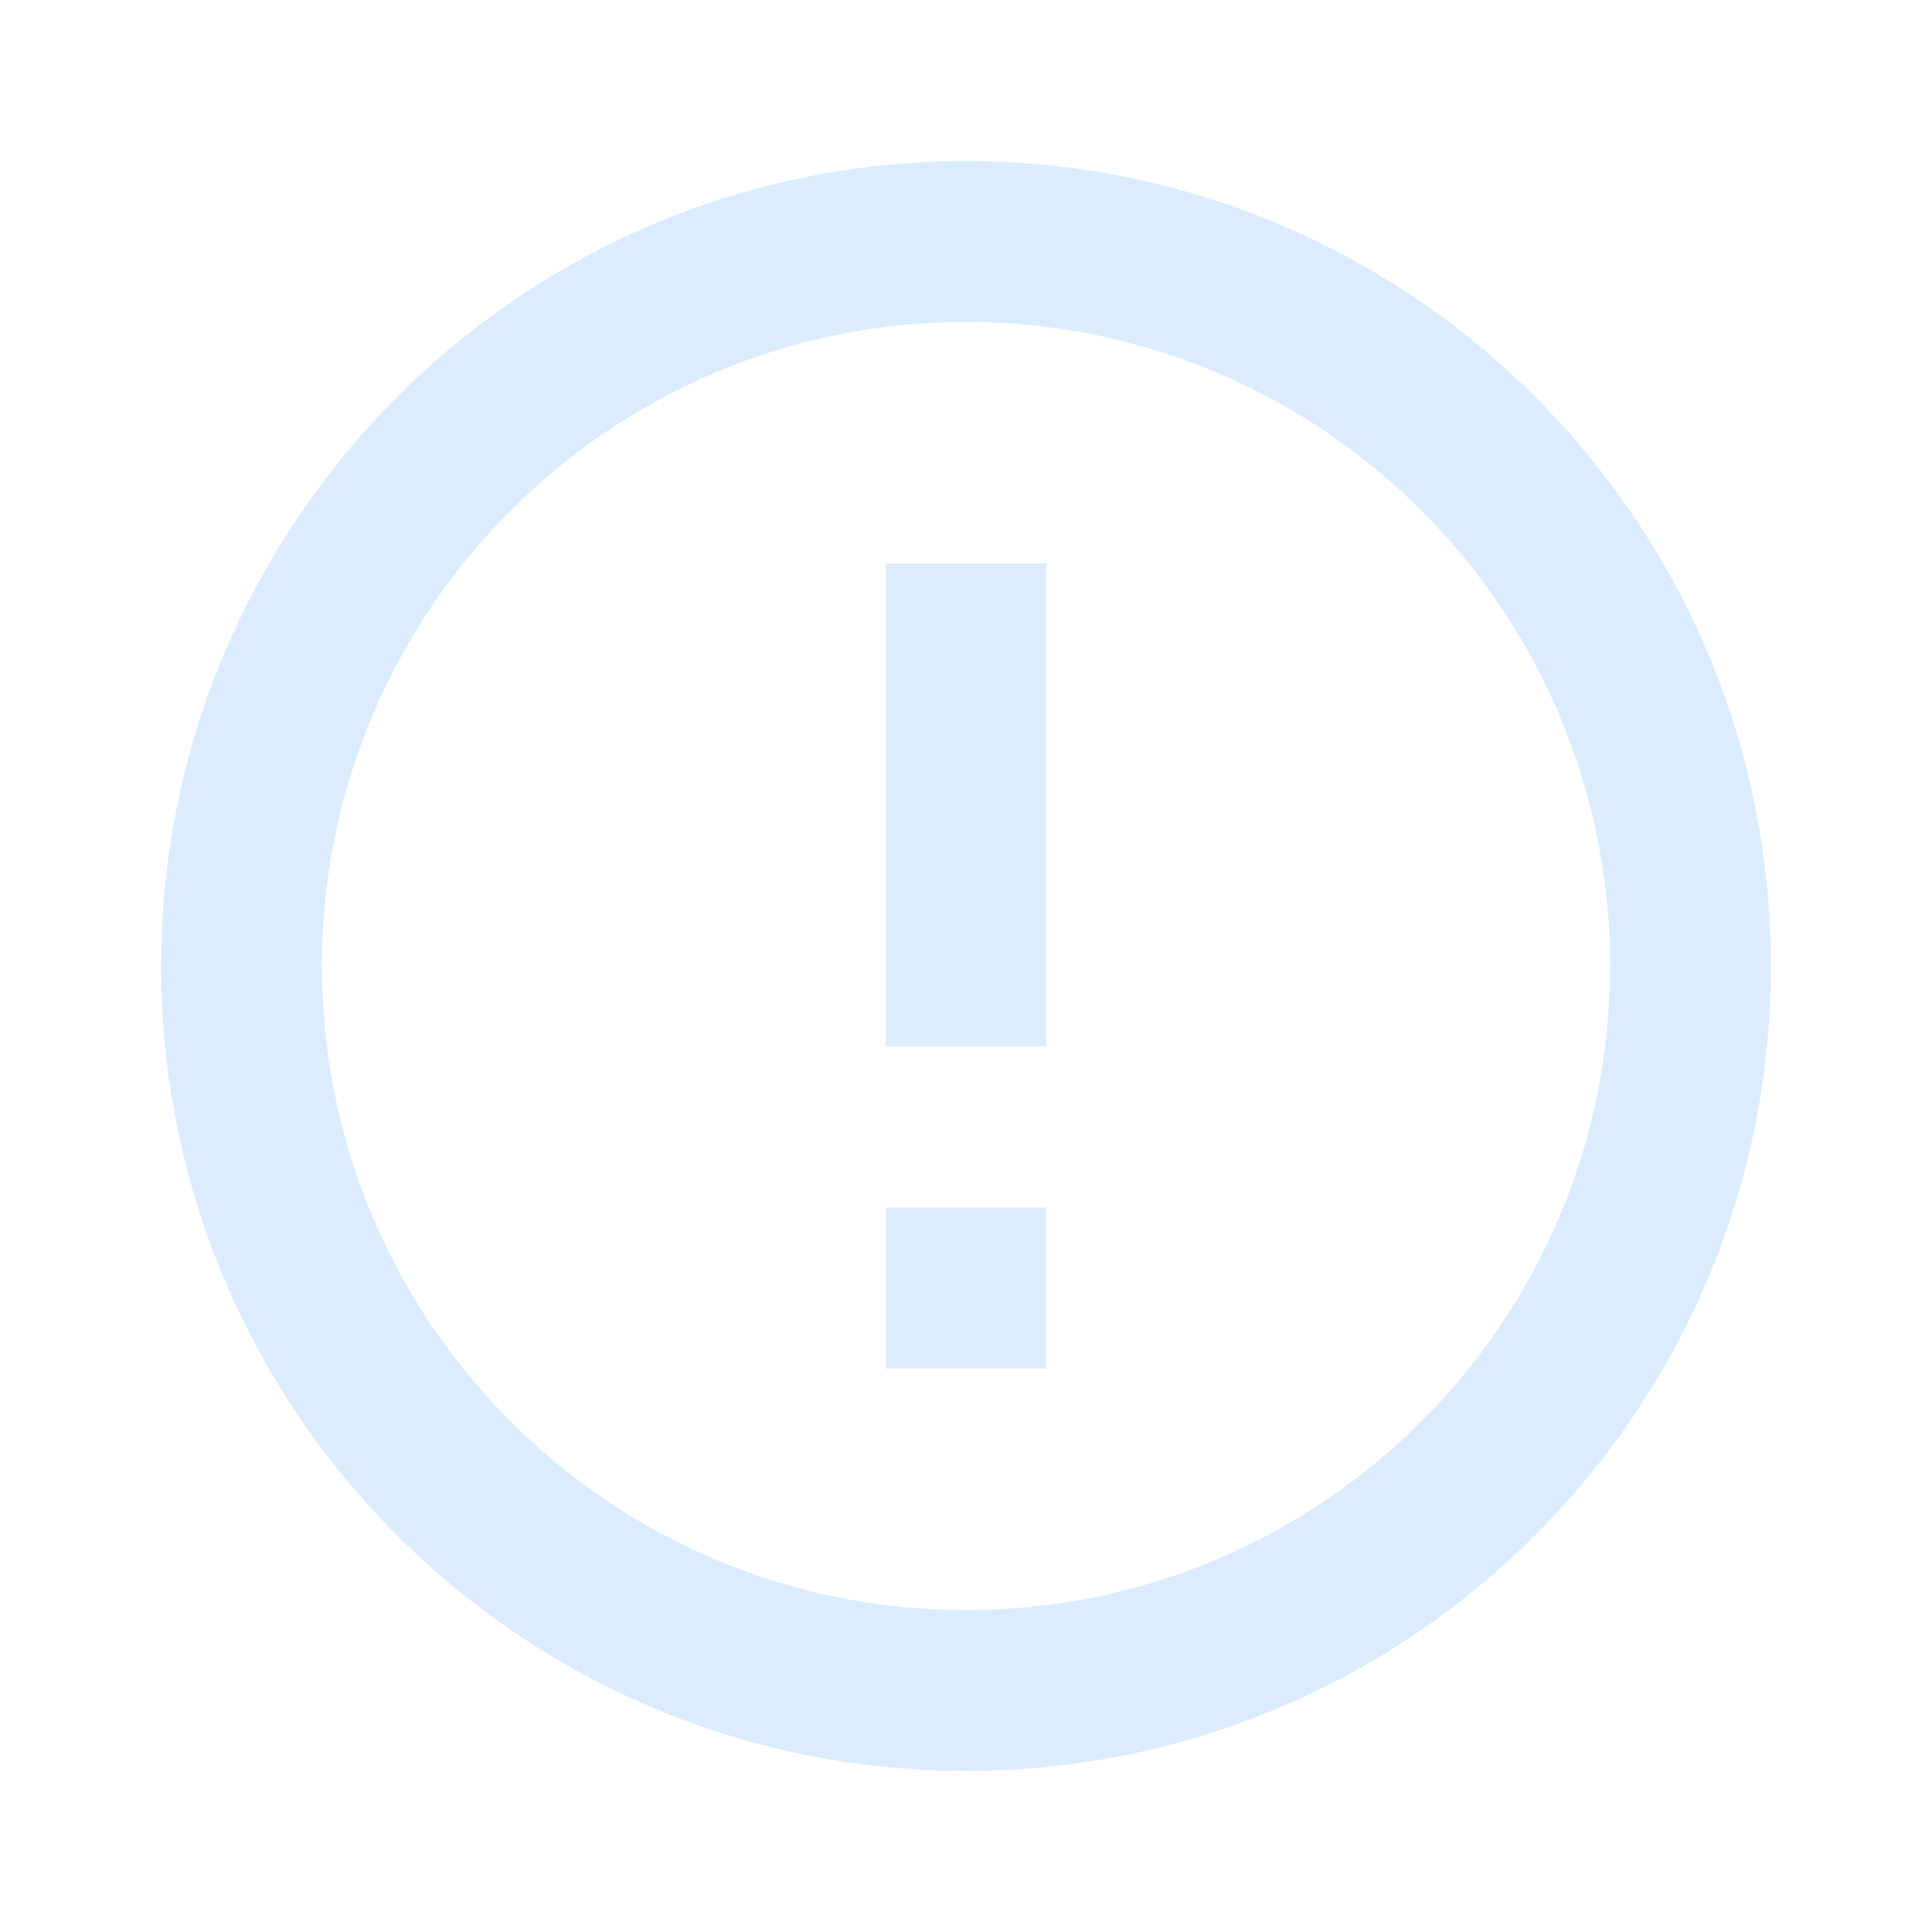
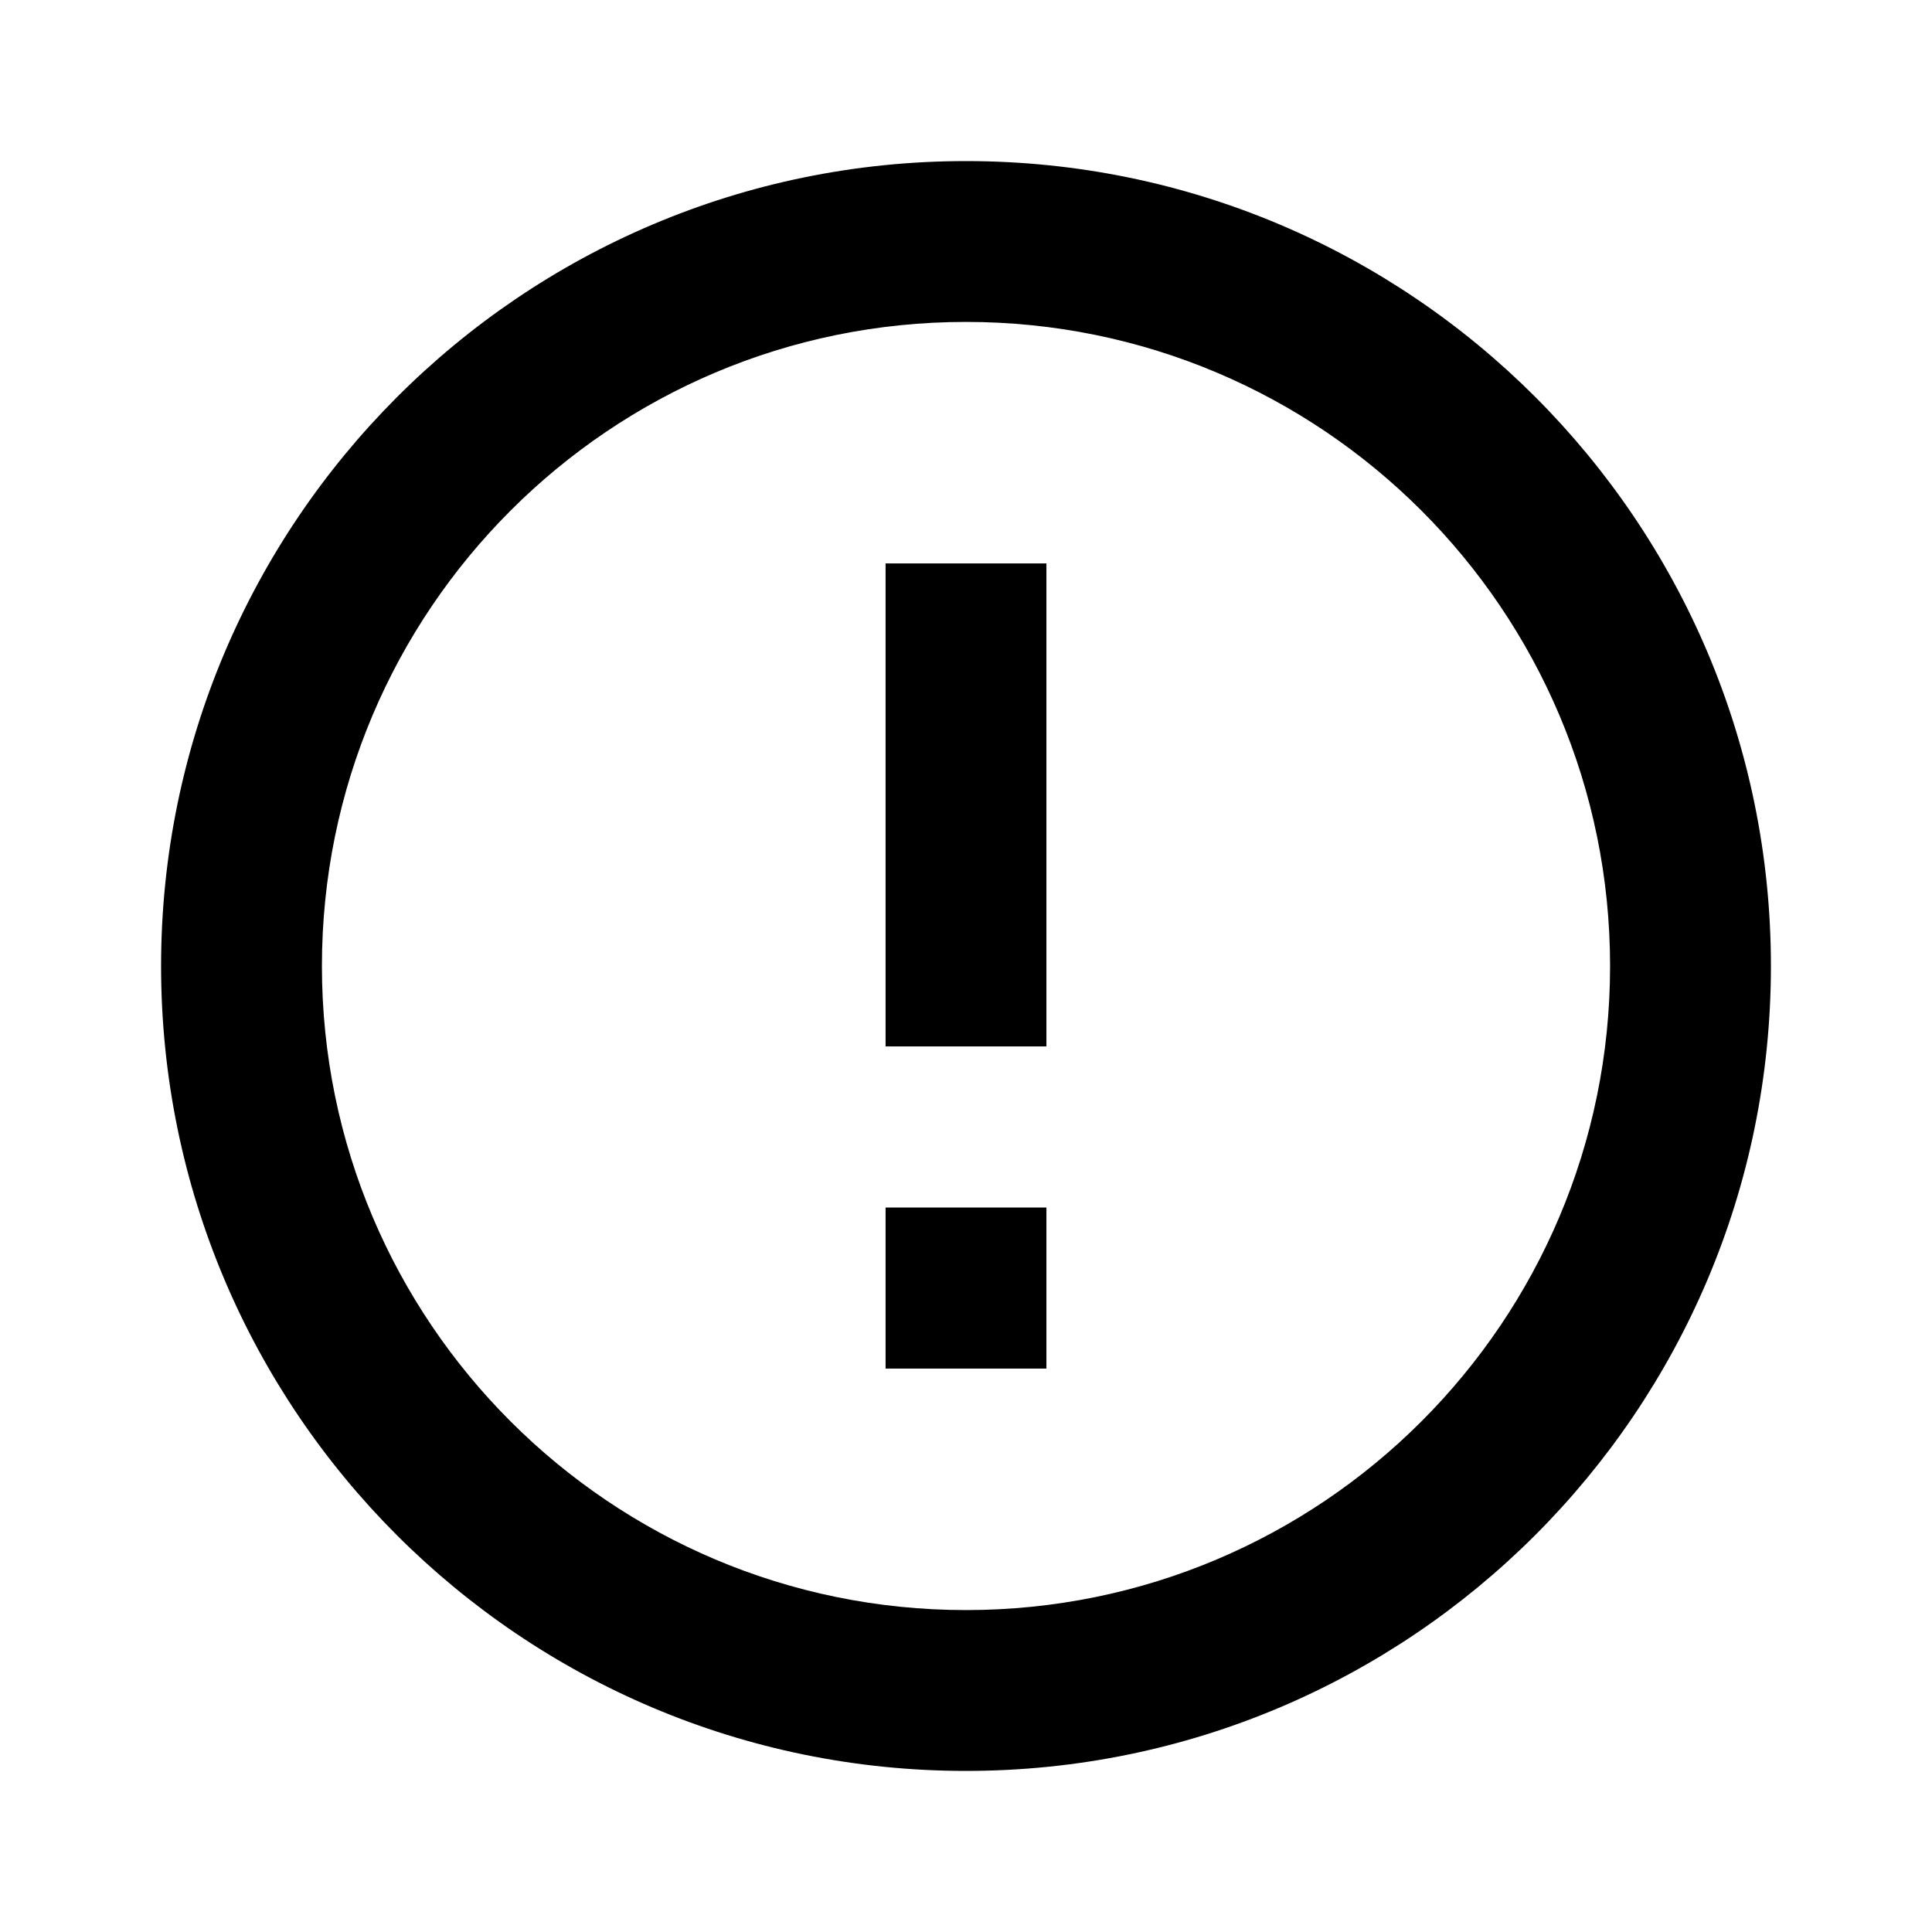
<svg xmlns="http://www.w3.org/2000/svg" width="32px" height="32px" viewBox="0 0 32 32" version="1.1">
  <g id="surface1">
-     <path style="stroke:none;fill-rule:nonzero;" d="M 14.668 20 L 17.332 20 L 17.332 22.668 L 14.668 22.668 L 14.668 20 M 14.668 9.332 L 17.332 9.332 L 17.332 17.332 L 14.668 17.332 L 14.668 9.332 M 16 2.668 C 8.625 2.668 2.668 8.668 2.668 16 C 2.668 23.363 8.637 29.332 16 29.332 C 23.363 29.332 29.332 23.363 29.332 16 C 29.332 8.637 23.363 2.668 16 2.668 M 16 26.668 C 10.109 26.668 5.332 21.891 5.332 16 C 5.332 10.109 10.109 5.332 16 5.332 C 21.891 5.332 26.668 10.109 26.668 16 C 26.668 21.891 21.891 26.668 16 26.668 Z M 16 26.668" fill="#DCECFF" />
+     <path style="stroke:none;fill-rule:nonzero;" d="M 14.668 20 L 17.332 20 L 17.332 22.668 L 14.668 22.668 L 14.668 20 M 14.668 9.332 L 17.332 9.332 L 17.332 17.332 L 14.668 17.332 L 14.668 9.332 M 16 2.668 C 8.625 2.668 2.668 8.668 2.668 16 C 2.668 23.363 8.637 29.332 16 29.332 C 23.363 29.332 29.332 23.363 29.332 16 C 29.332 8.637 23.363 2.668 16 2.668 M 16 26.668 C 10.109 26.668 5.332 21.891 5.332 16 C 5.332 10.109 10.109 5.332 16 5.332 C 21.891 5.332 26.668 10.109 26.668 16 C 26.668 21.891 21.891 26.668 16 26.668 Z M 16 26.668" fill="currentColor" />
  </g>
</svg>
